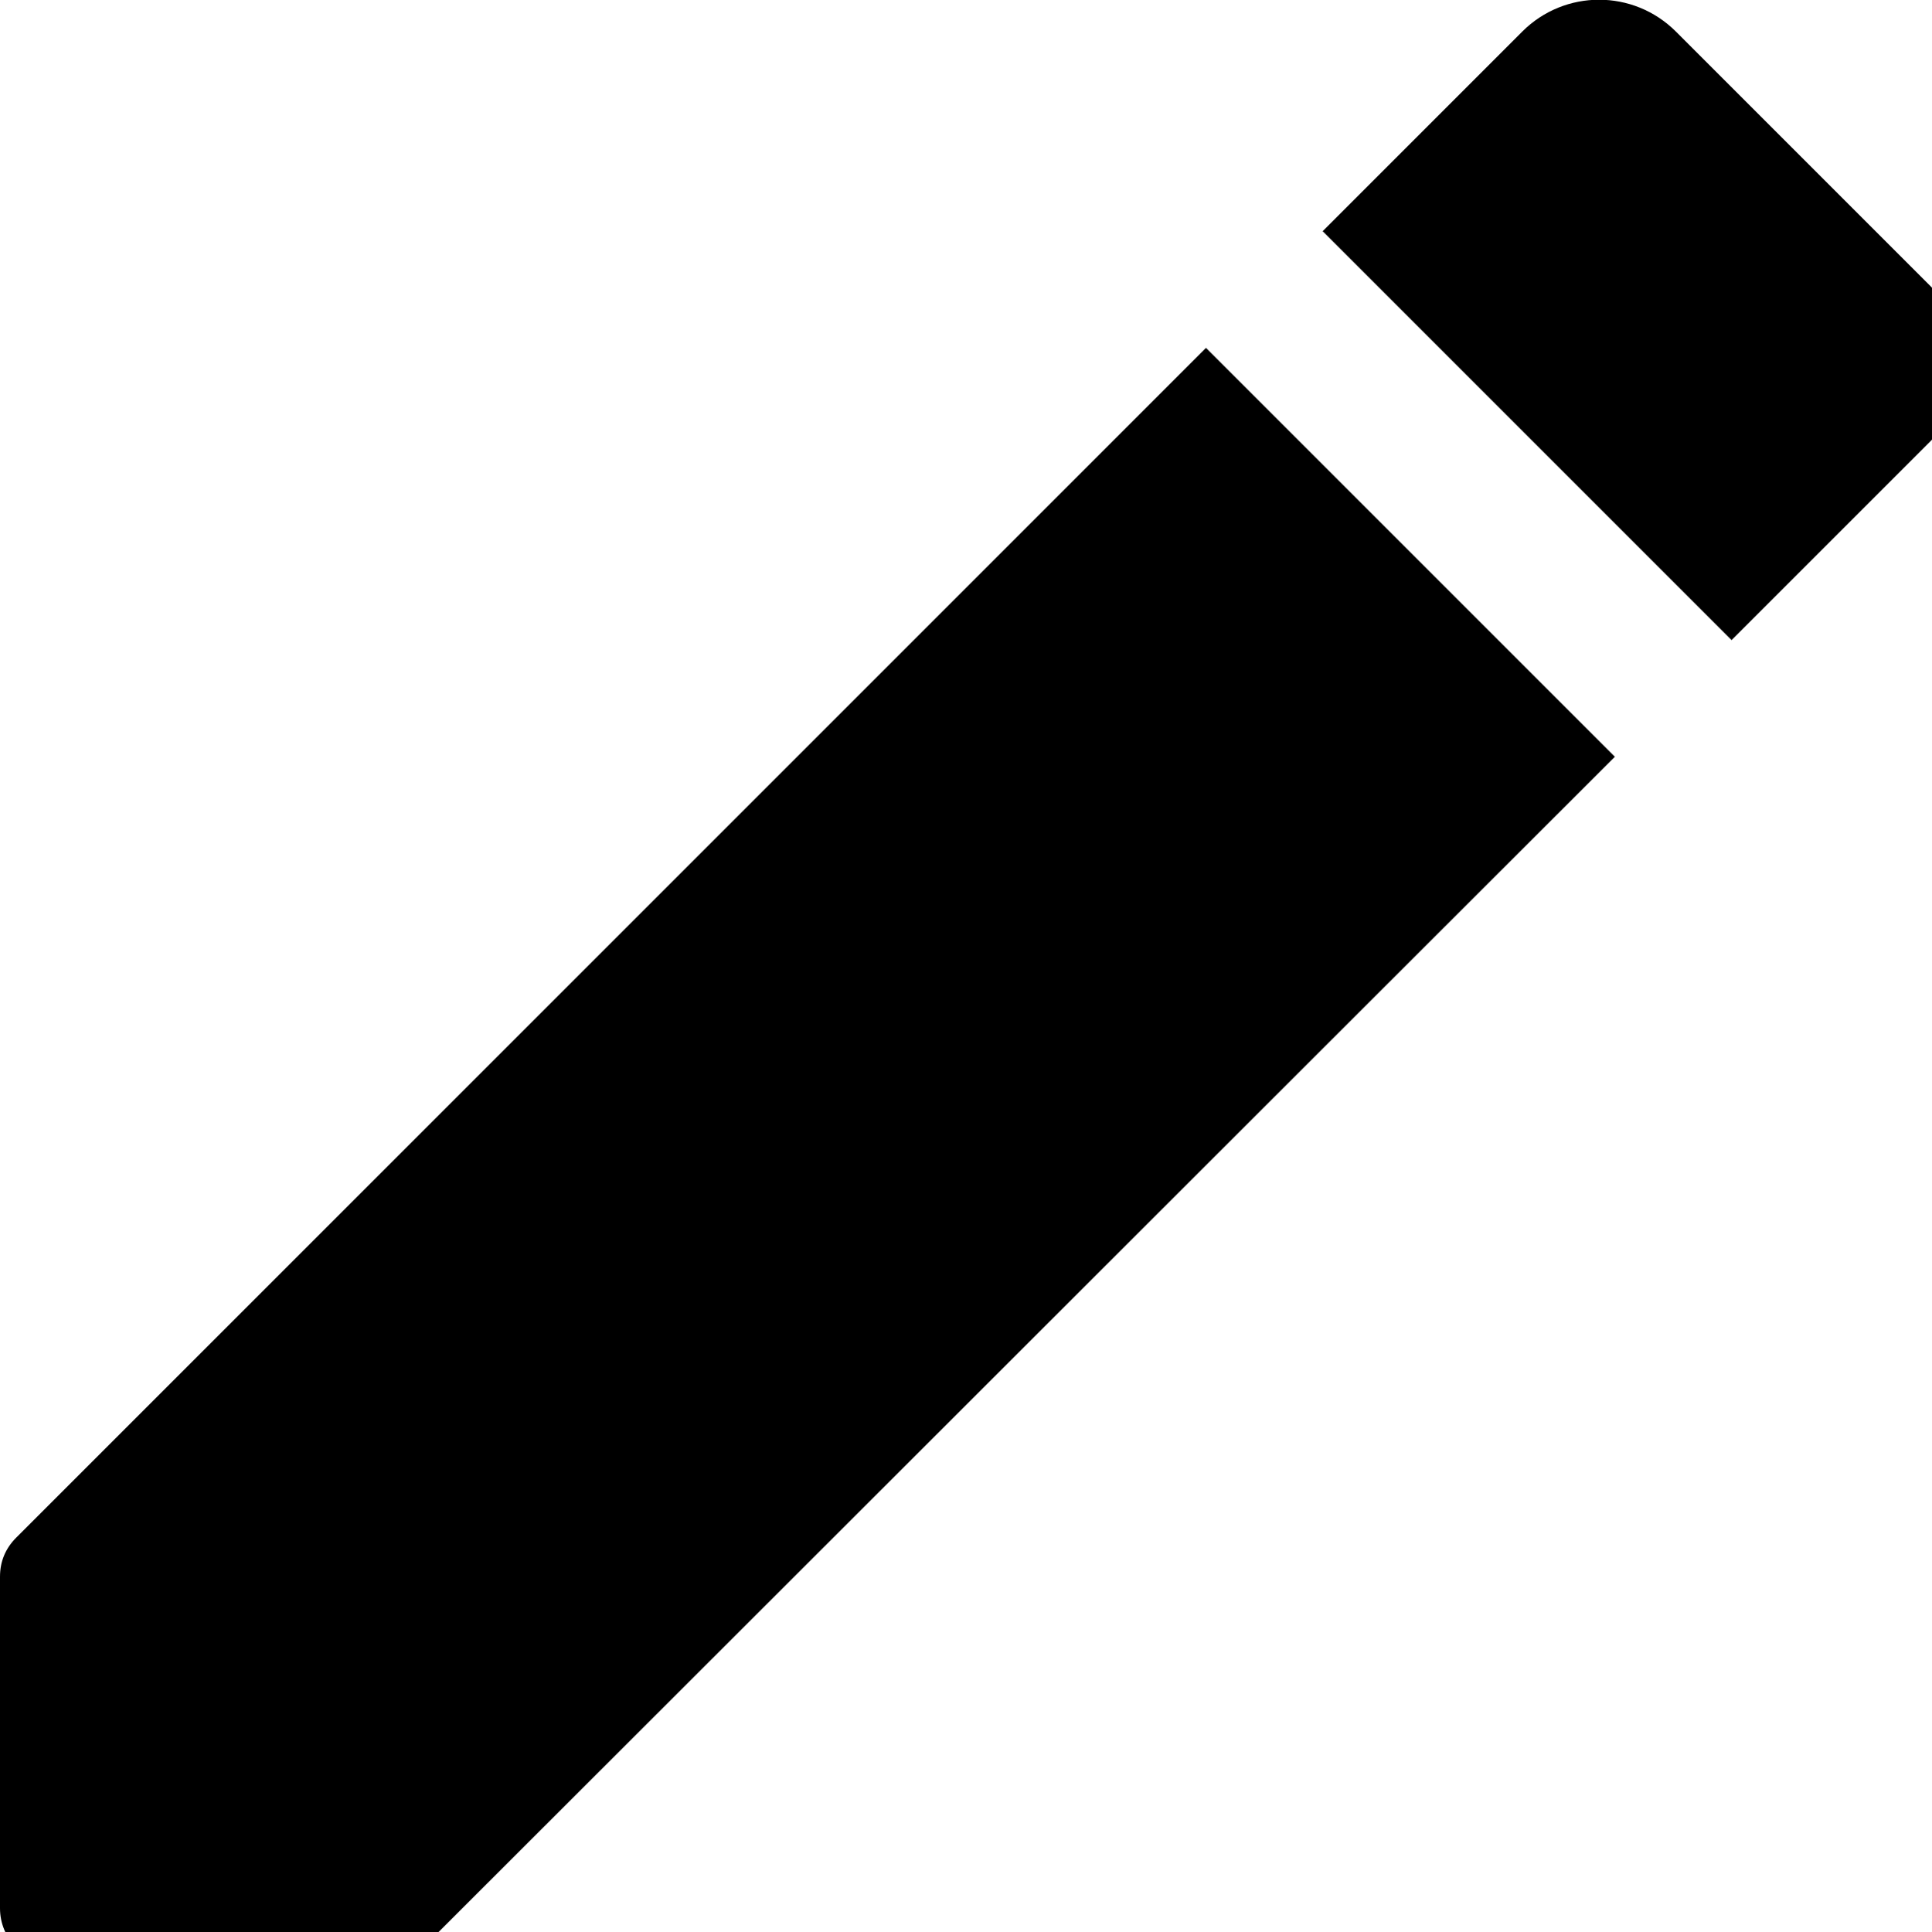
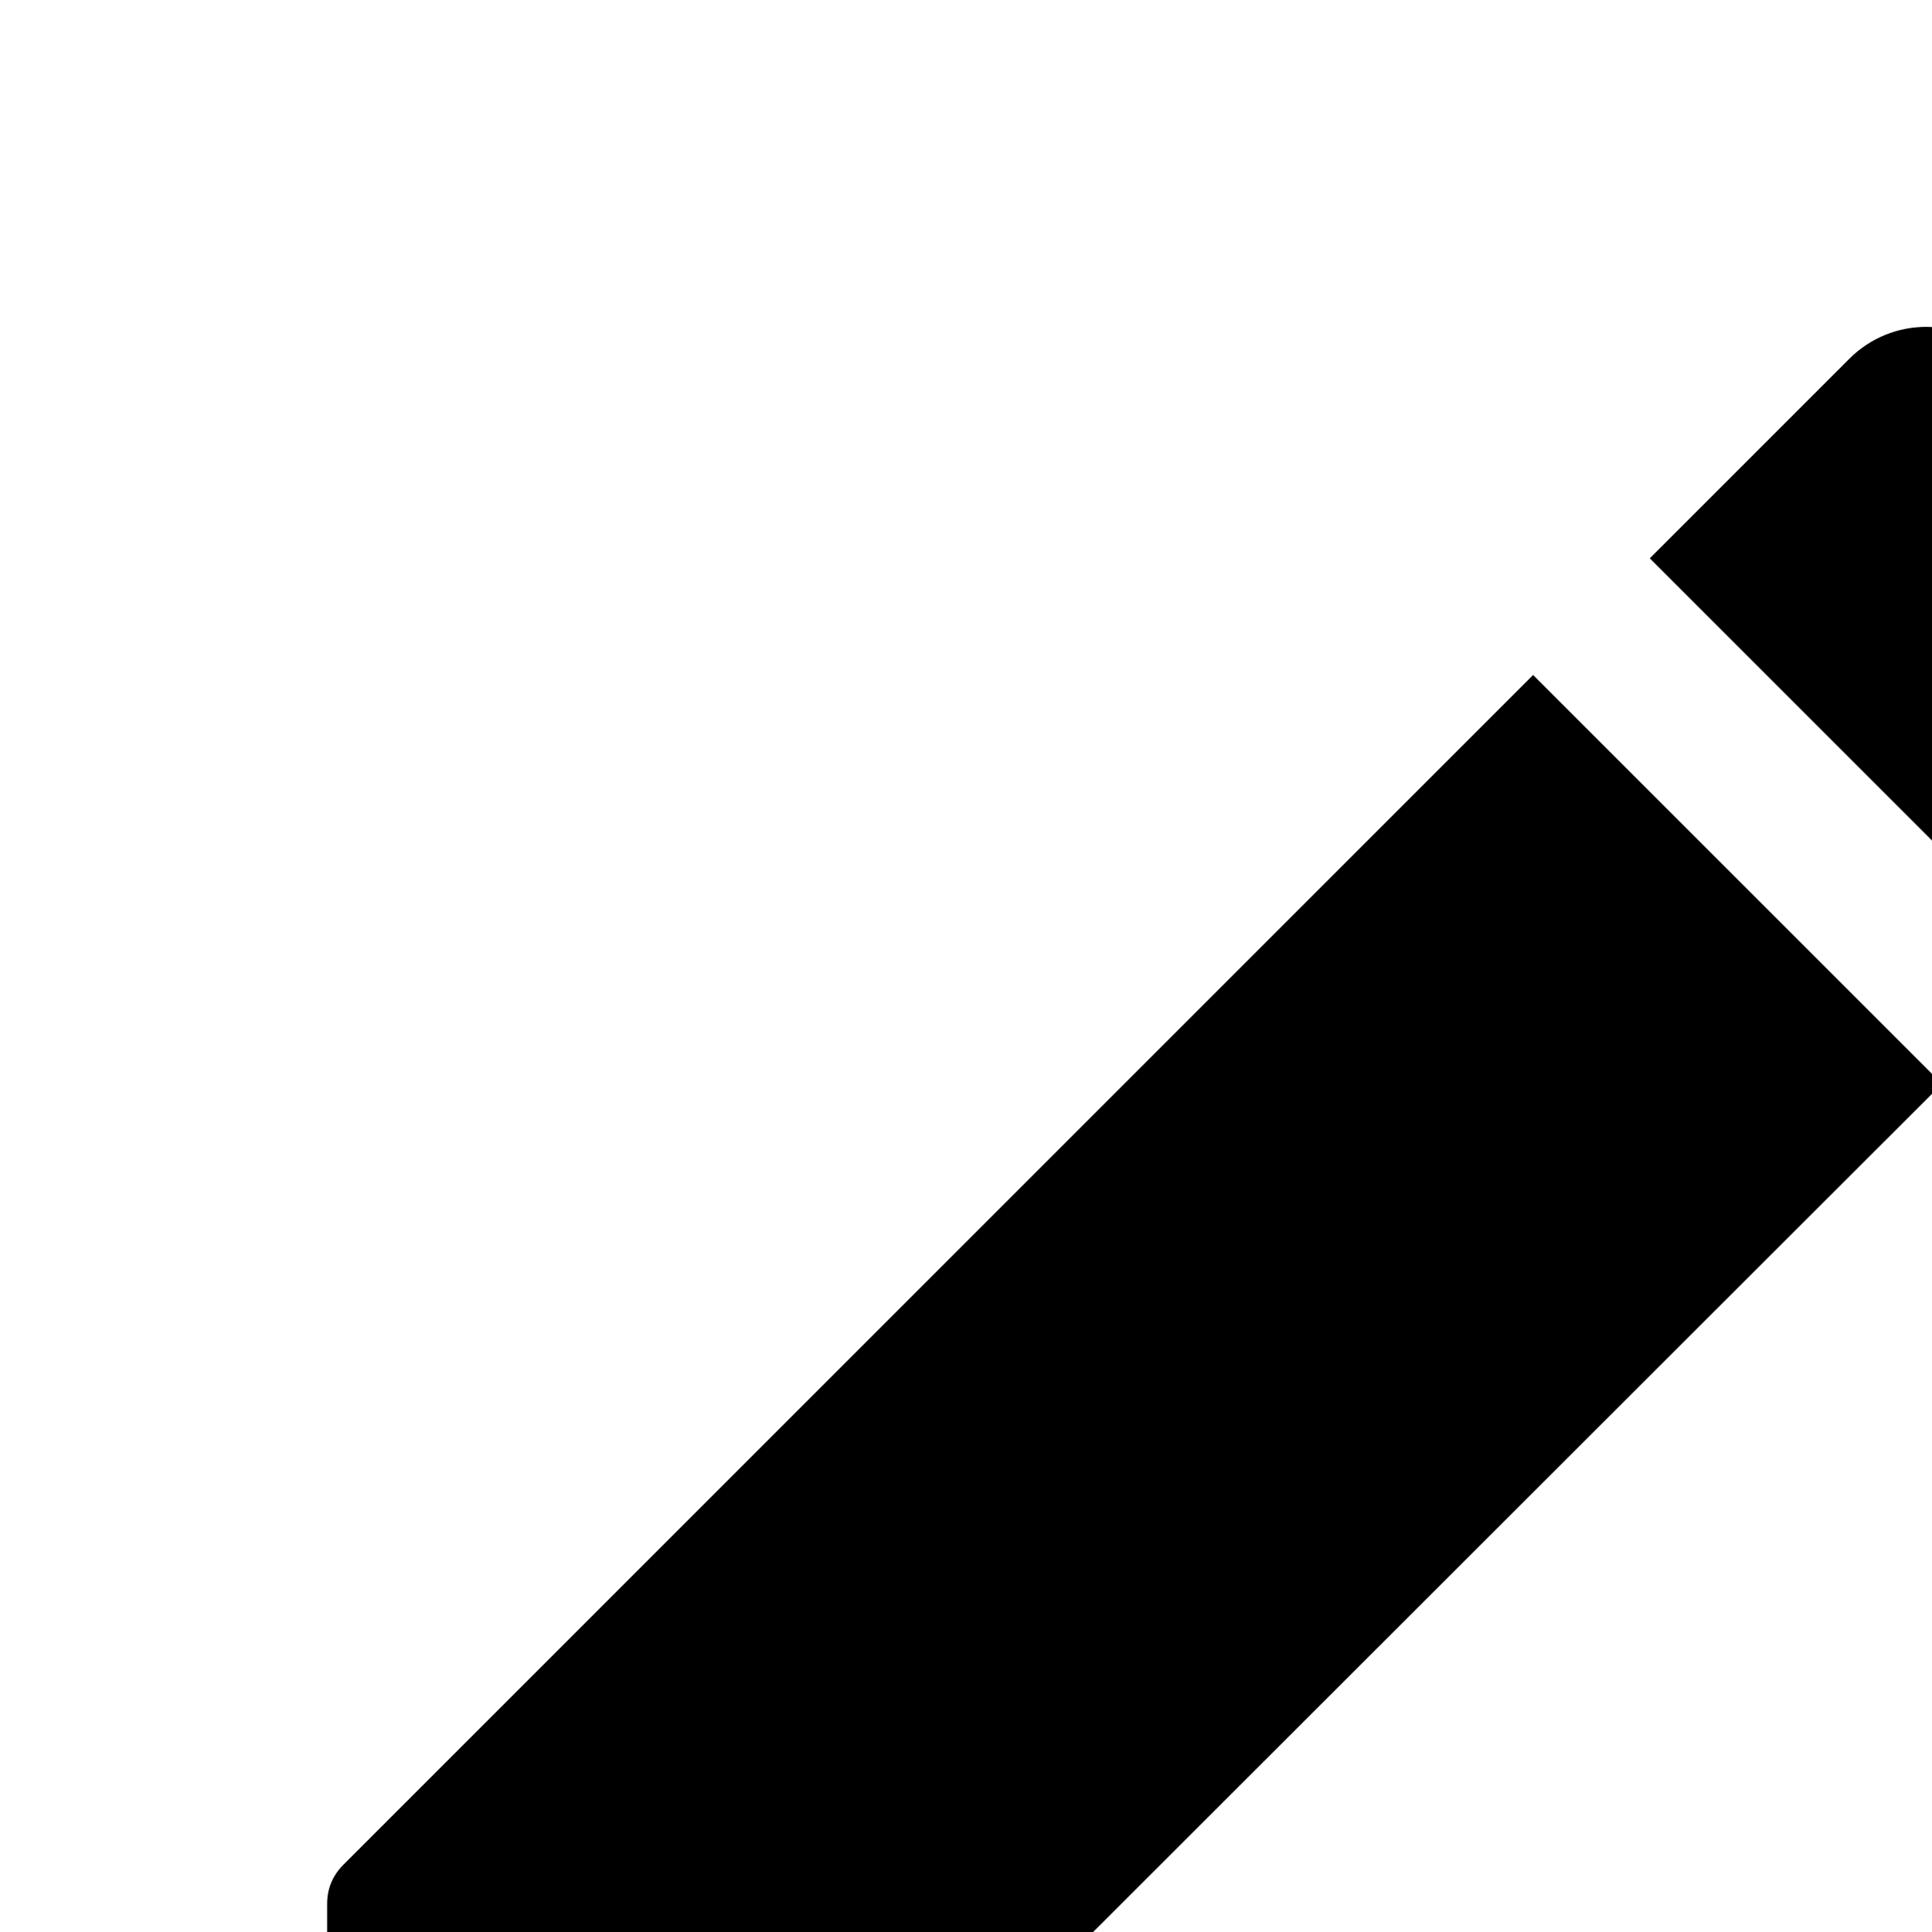
<svg xmlns="http://www.w3.org/2000/svg">
-   <g id="g" transform="translate(-3, -3)" fill="currentColor">
+   <g id="g" fill="currentColor">
    <path d="M3 17.46v3.04c0 .28.22.5.5.5h3.04c.13 0 .26-.05.35-.15L17.81 9.94l-3.75-3.75L3.15 17.1c-.1.1-.15.22-.15.36zM20.71 7.04c.39-.39.39-1.02 0-1.41l-2.34-2.34c-.39-.39-1.02-.39-1.41 0l-1.83 1.83 3.75 3.75 1.83-1.83z" />
  </g>
</svg>
